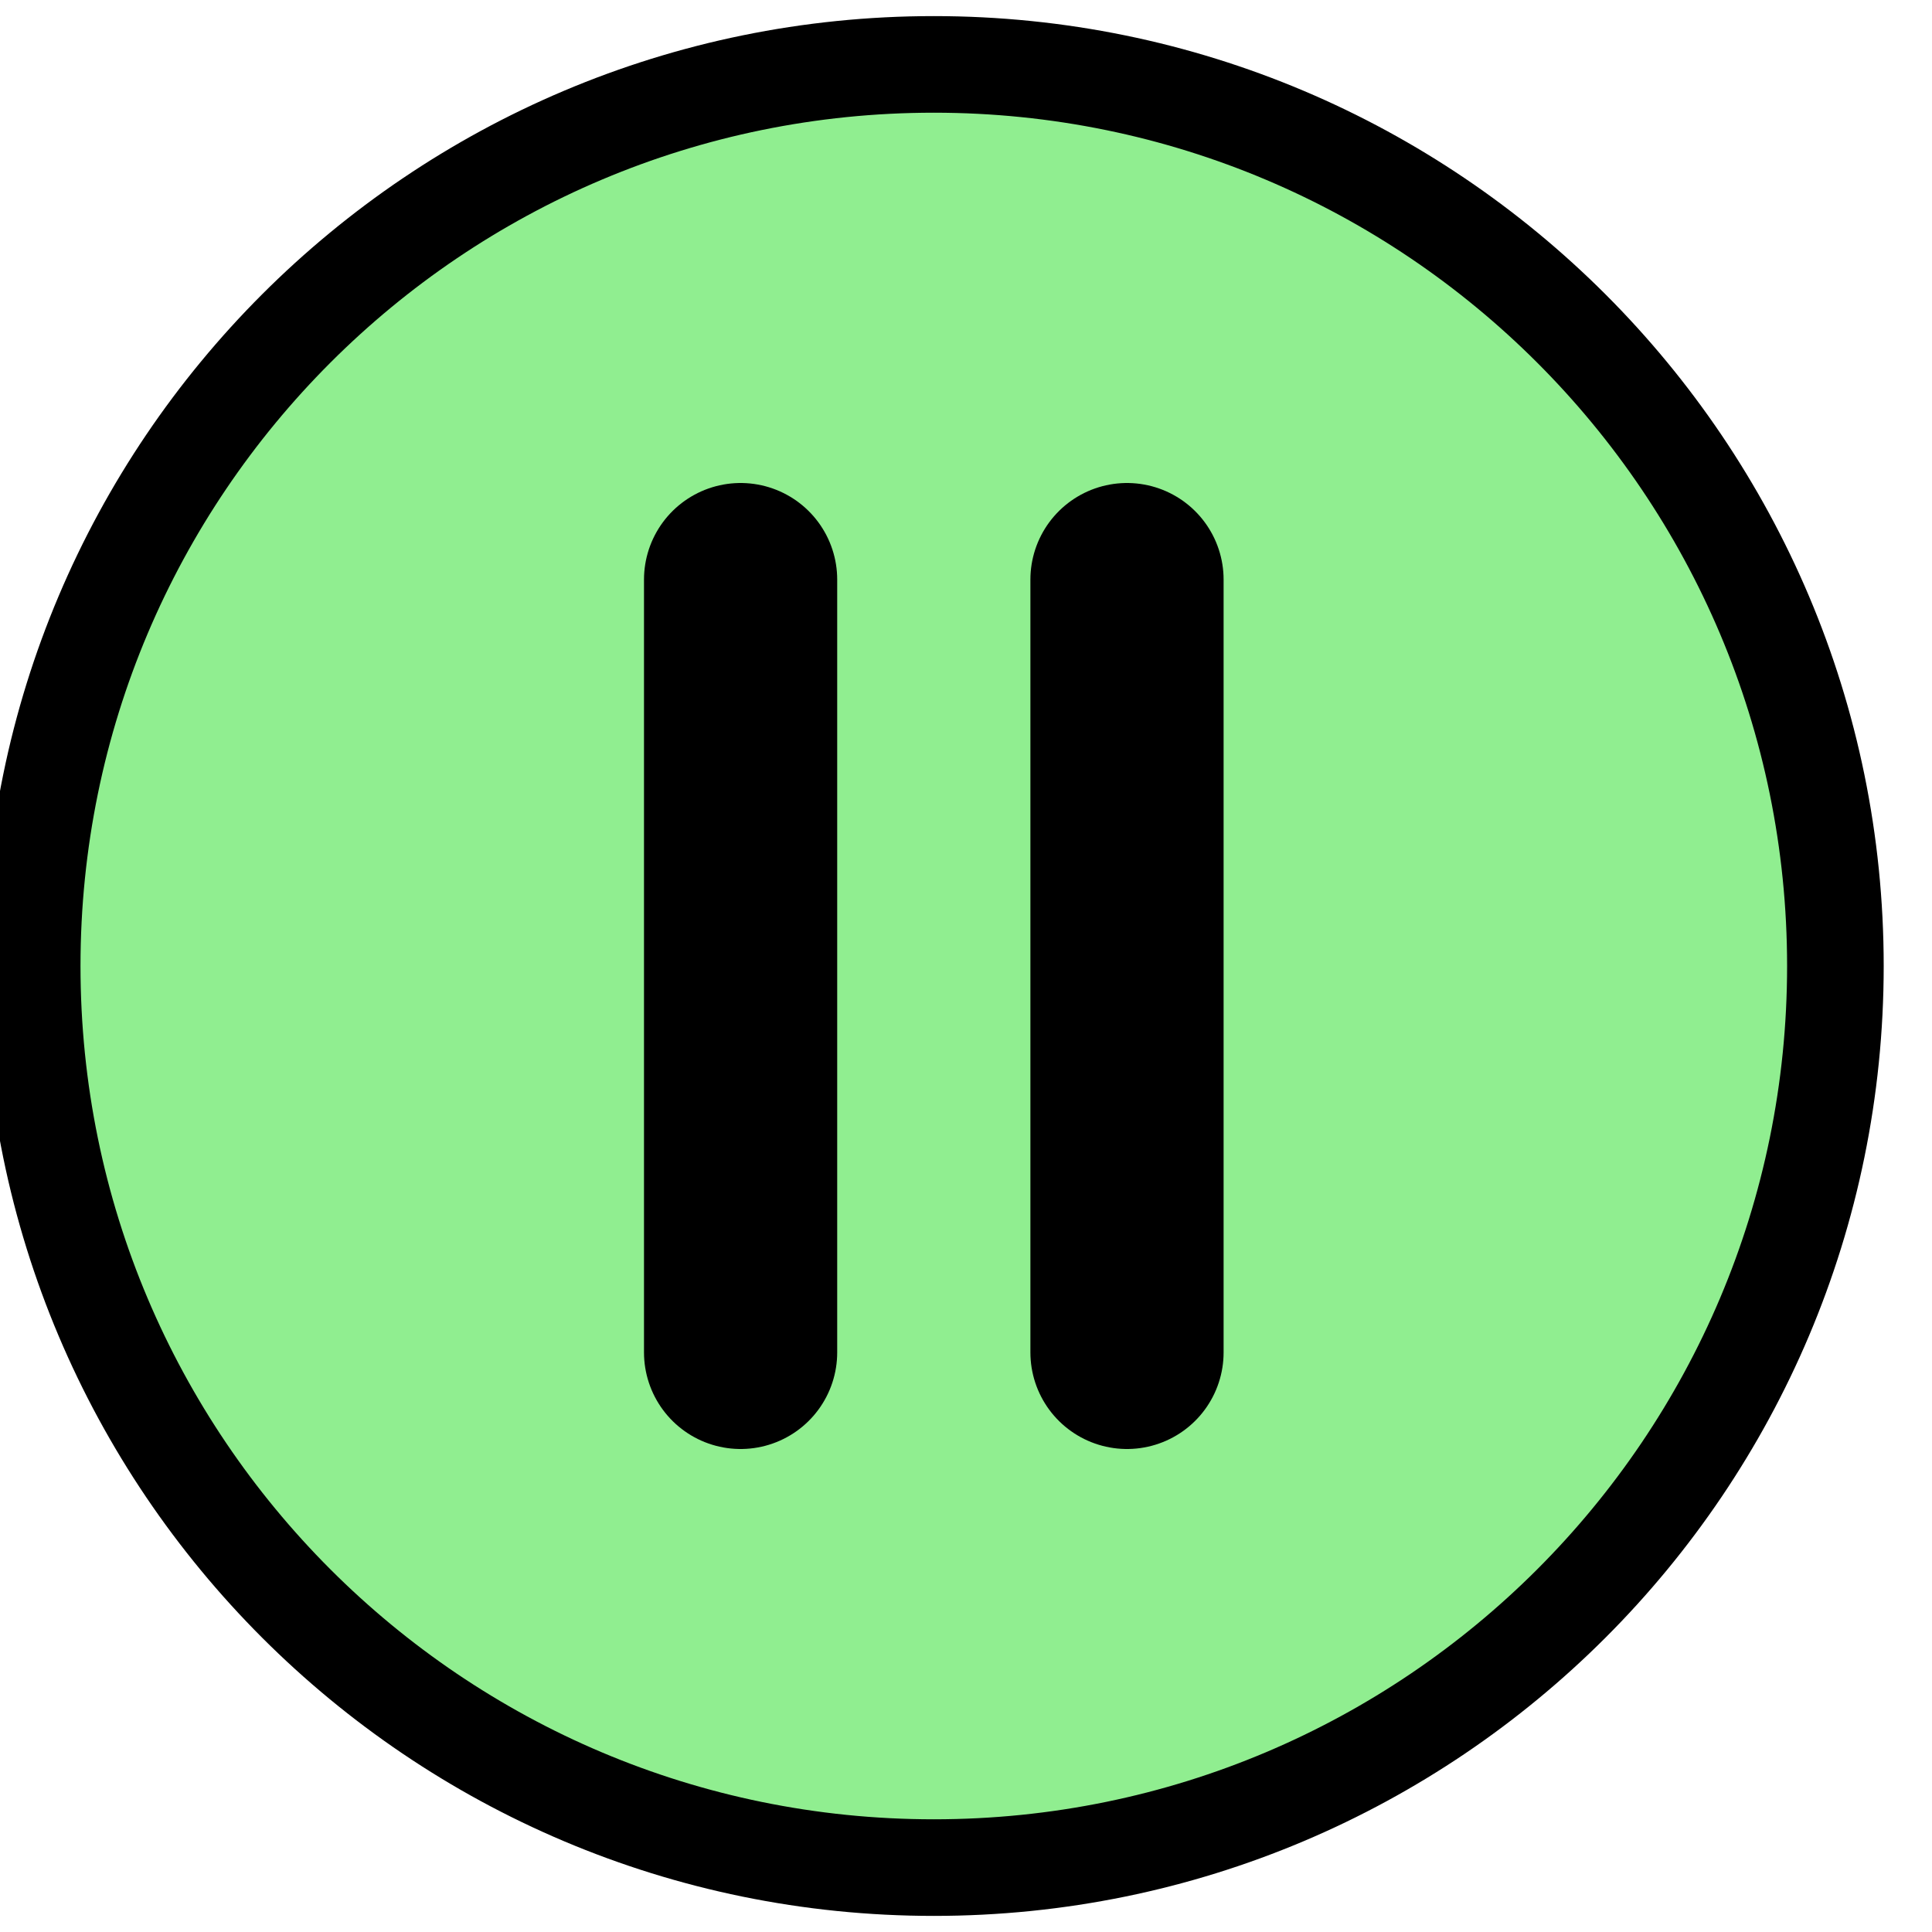
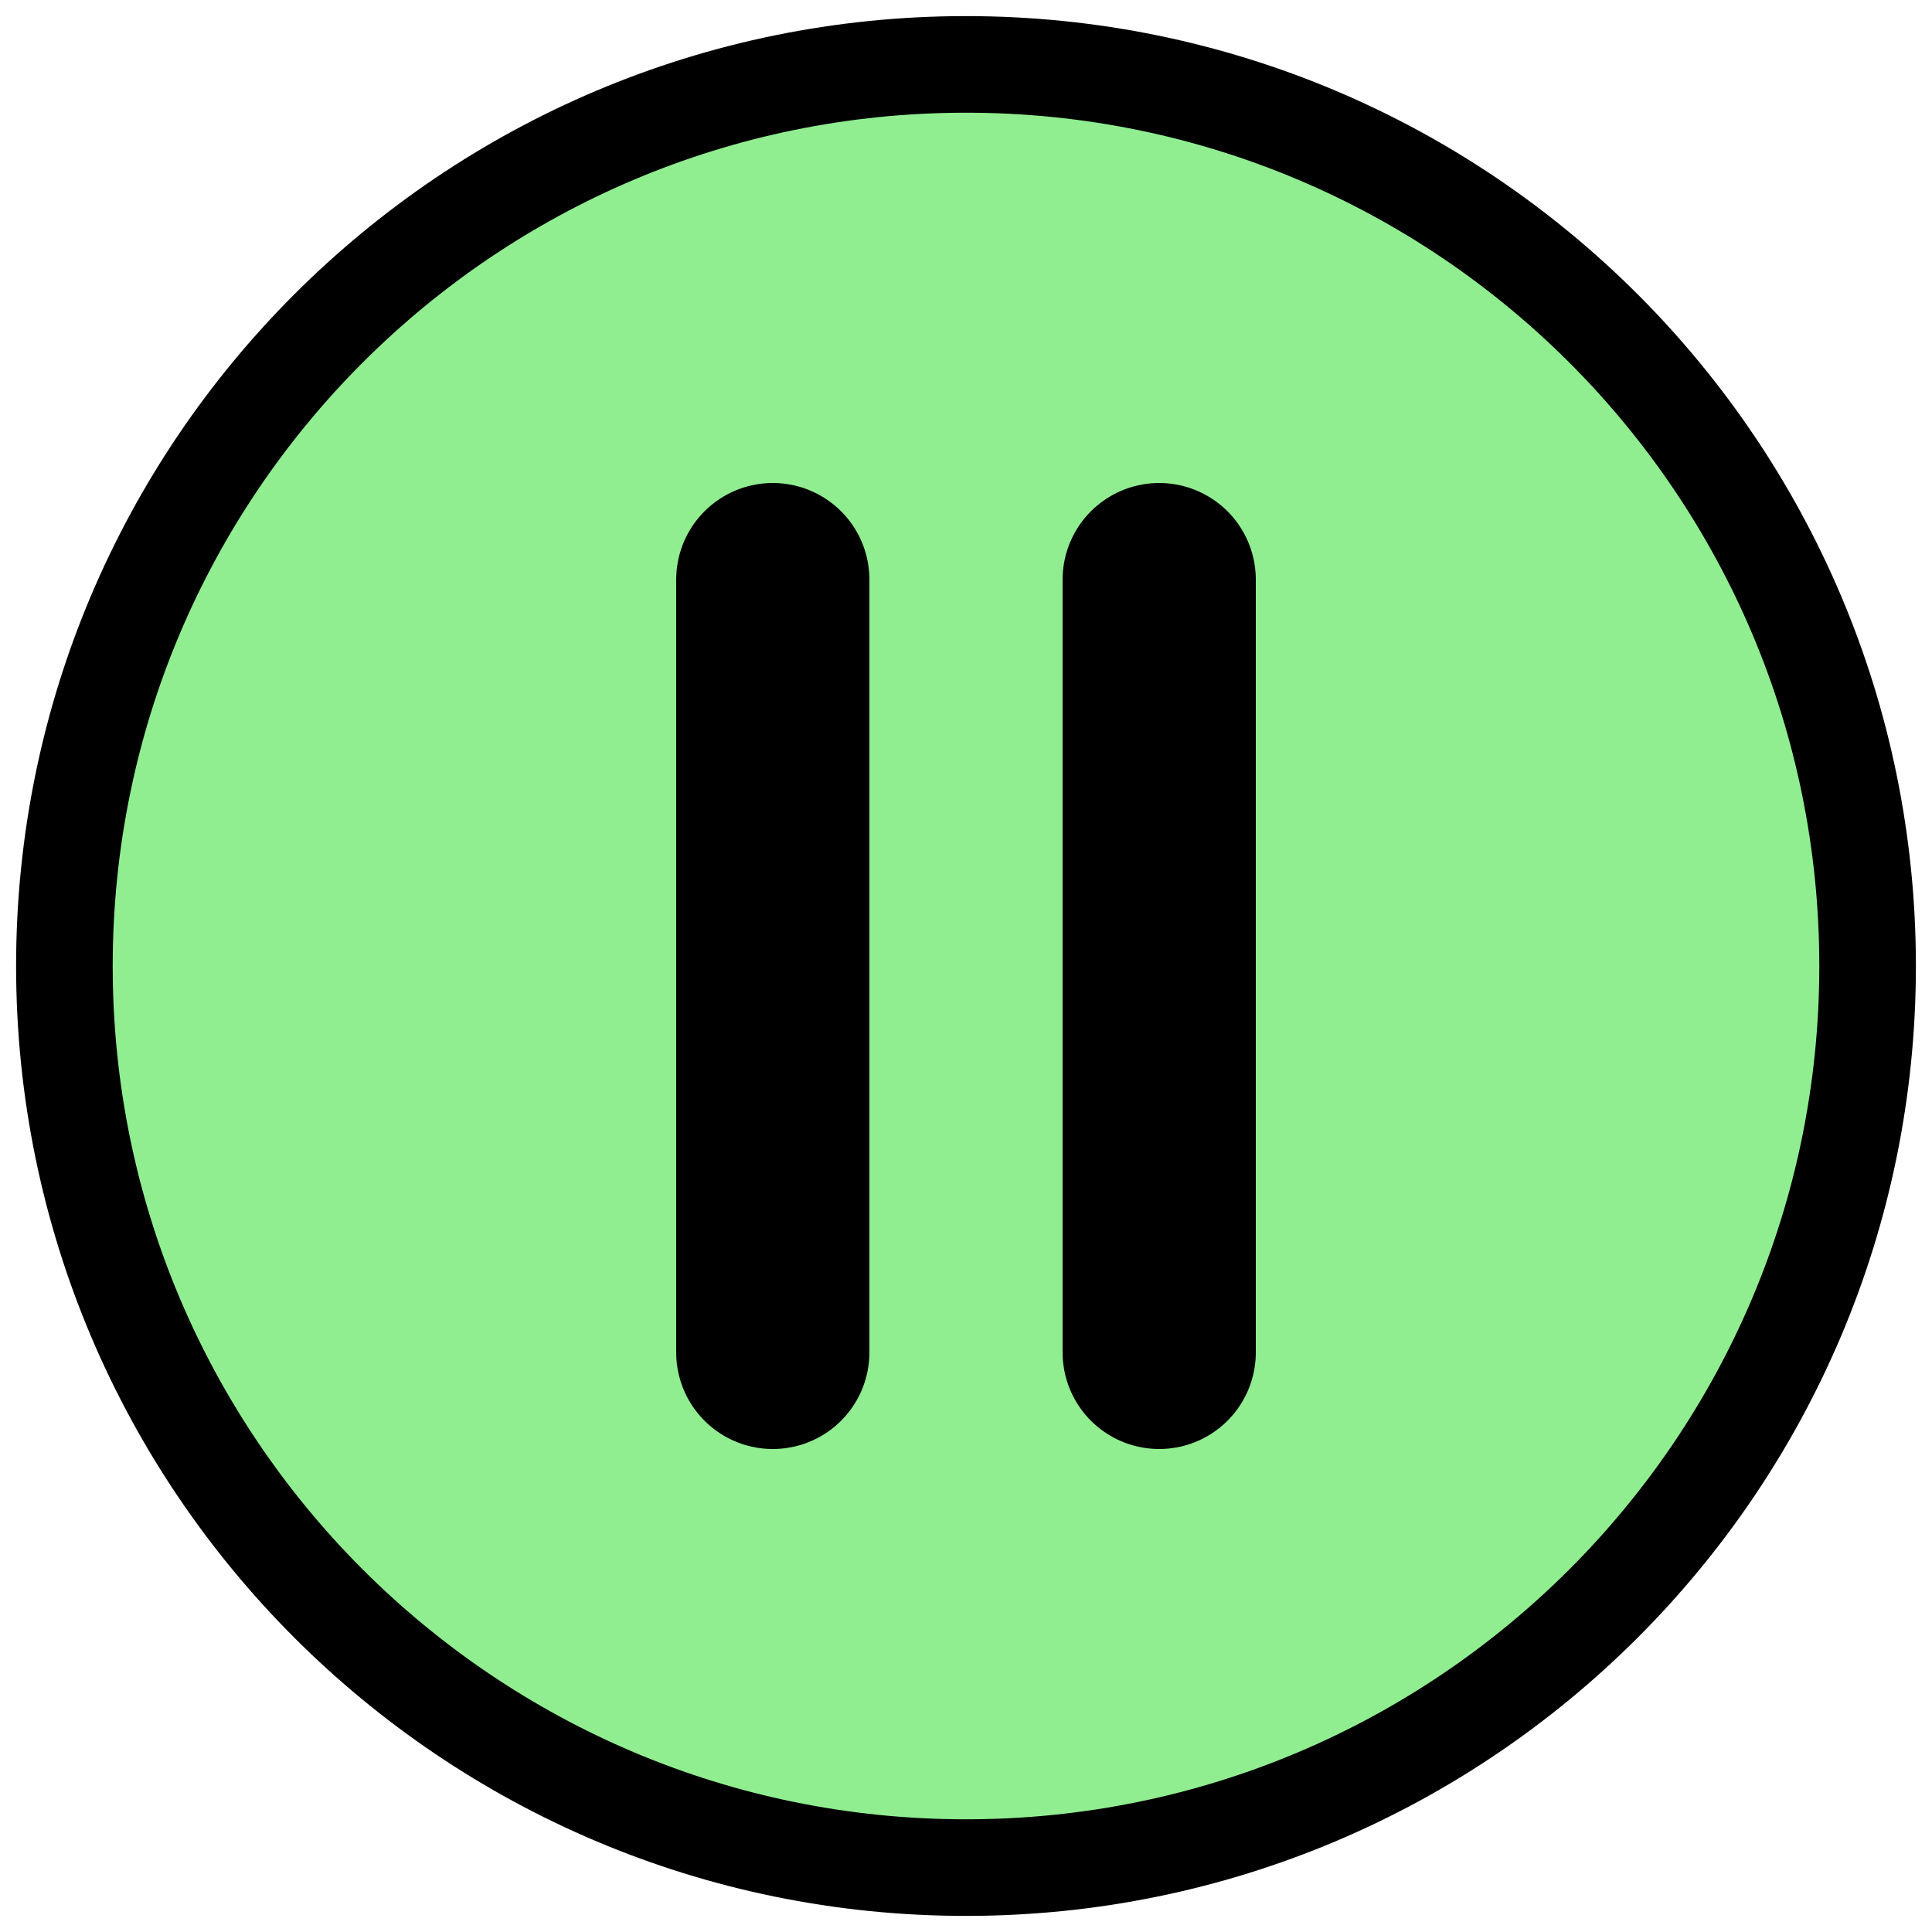
- <svg xmlns="http://www.w3.org/2000/svg" viewBox="0 5 60 60">
+ <svg xmlns="http://www.w3.org/2000/svg" viewBox="-1 5 60 60">
  <g>
    <circle fill="lightgreen" stroke-width="3" stroke="black" cx="29" cy="35" r="28" />
    <path d="M 23 23 l 0 24 M 35 23 l 0 24" style="stroke:black;stroke-width:6;stroke-linecap:round" fill="none" />
  </g>
</svg>
